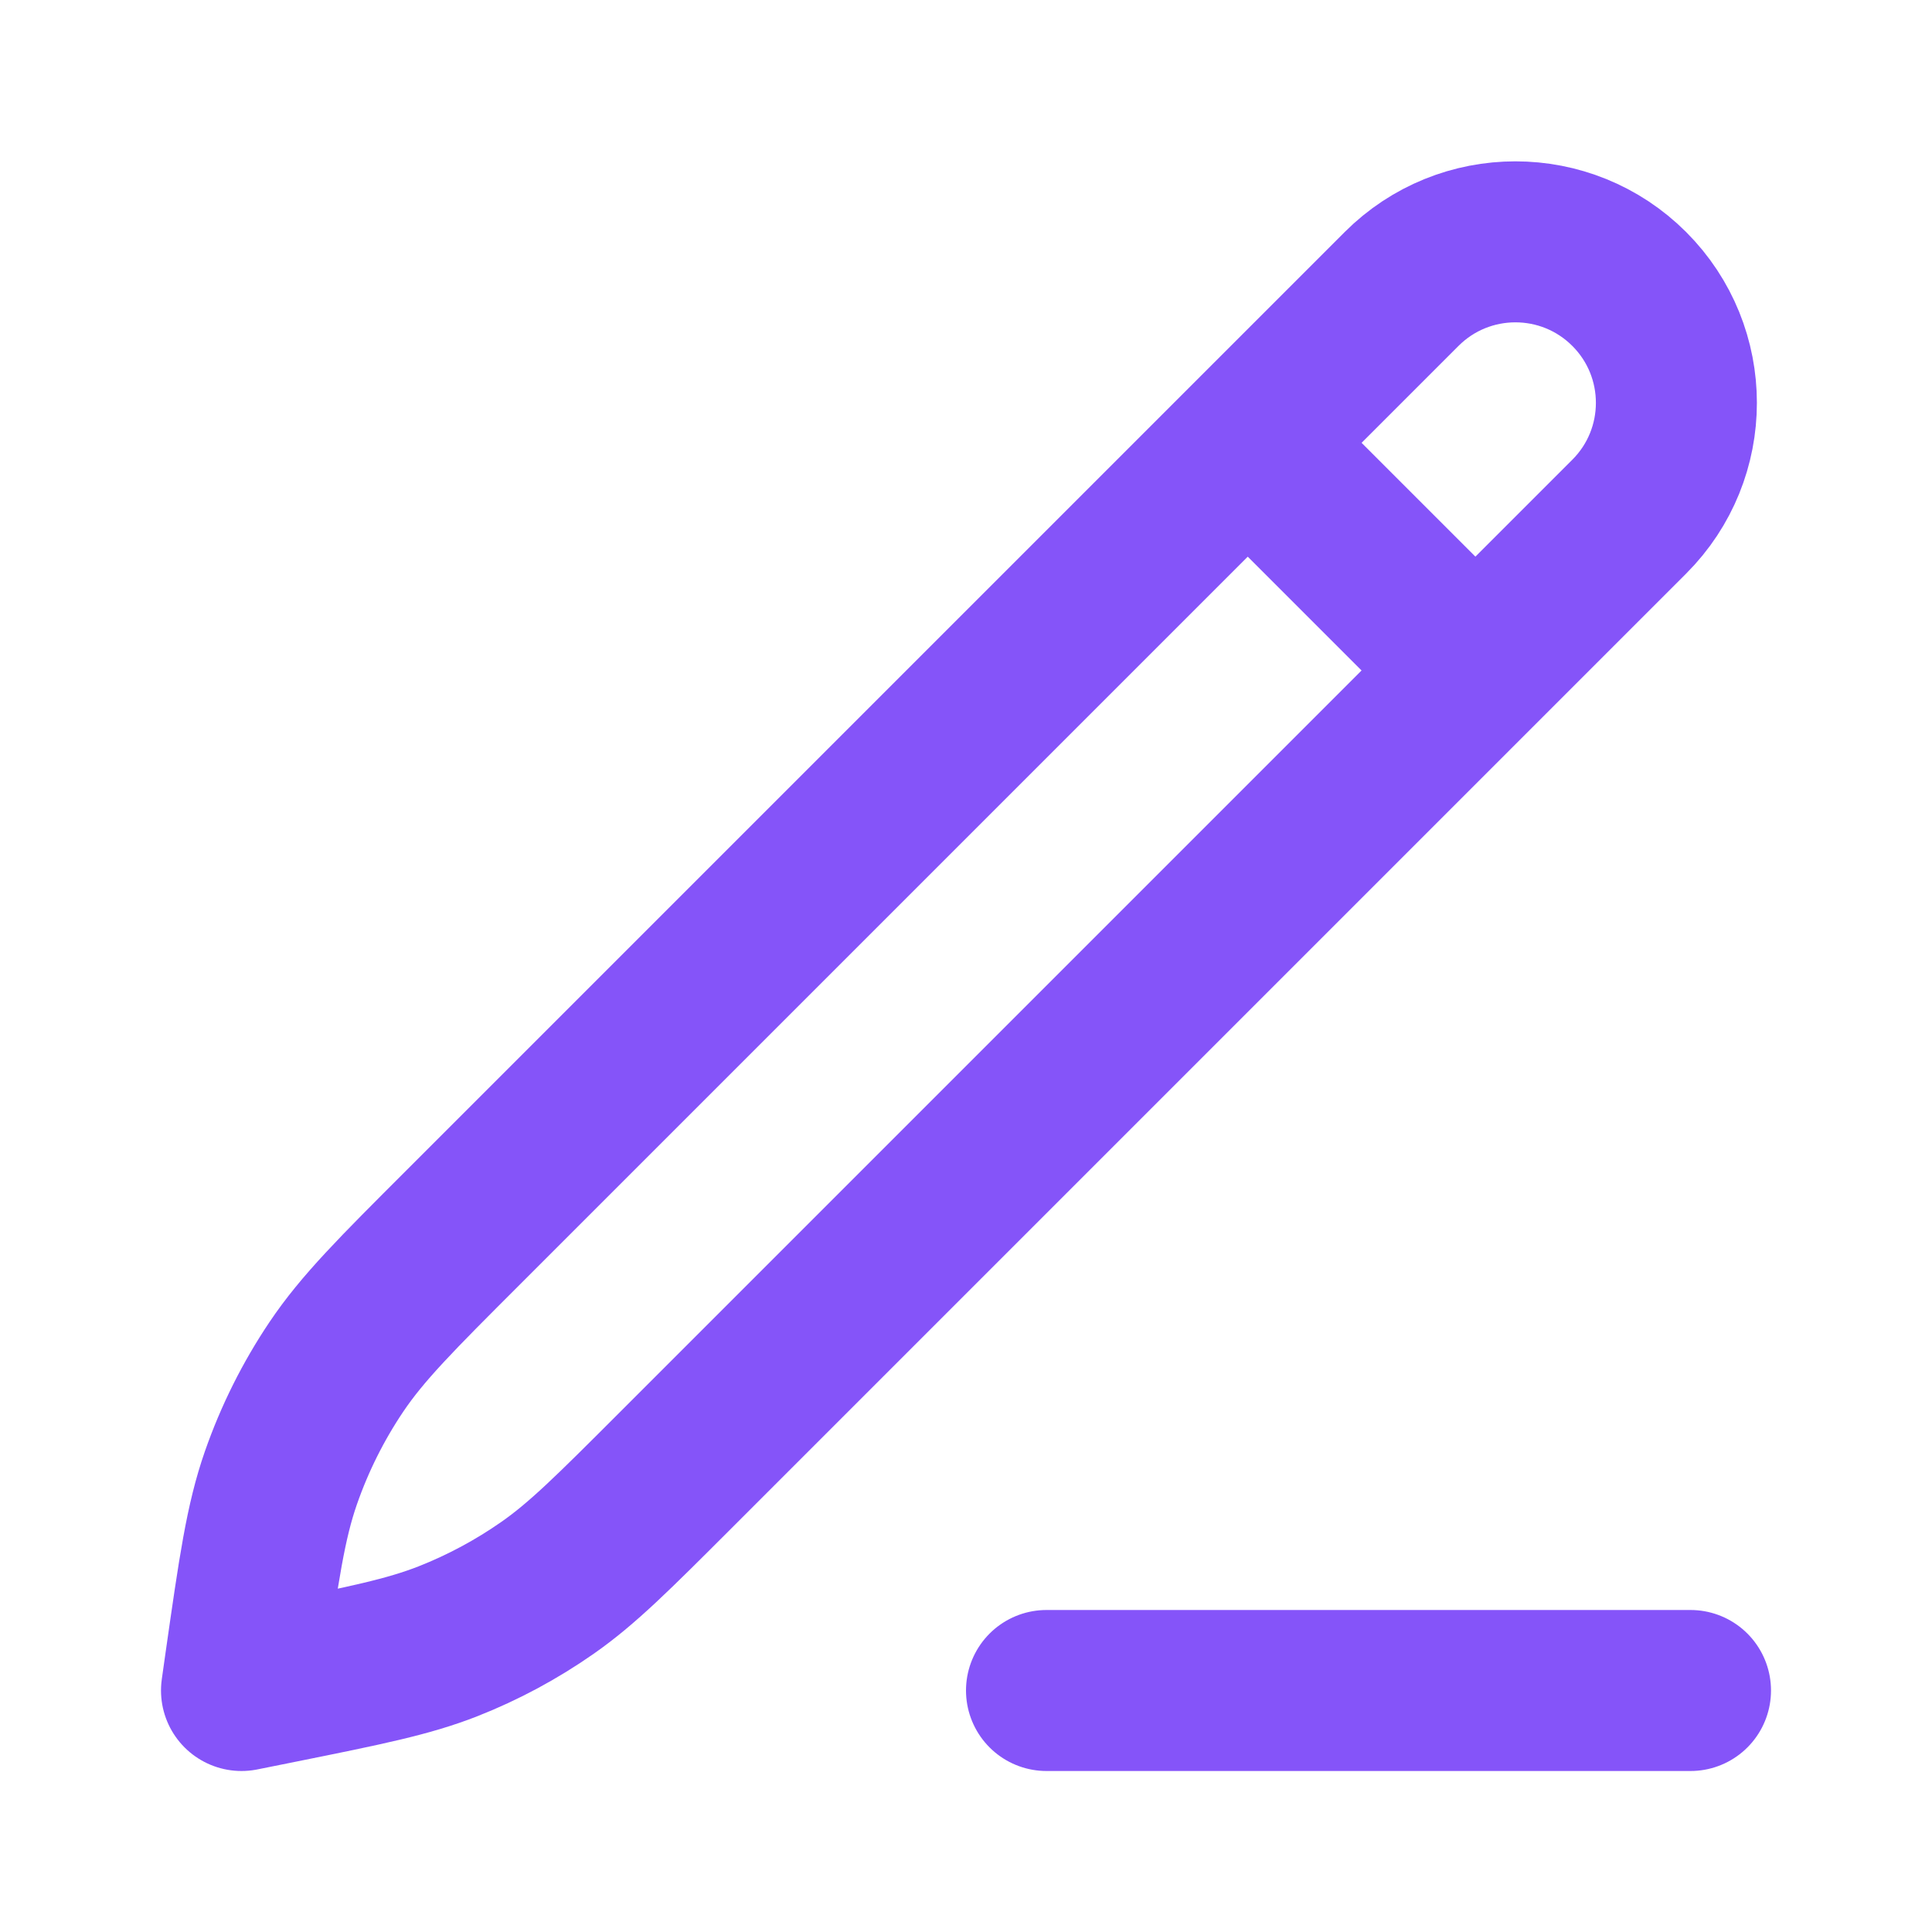
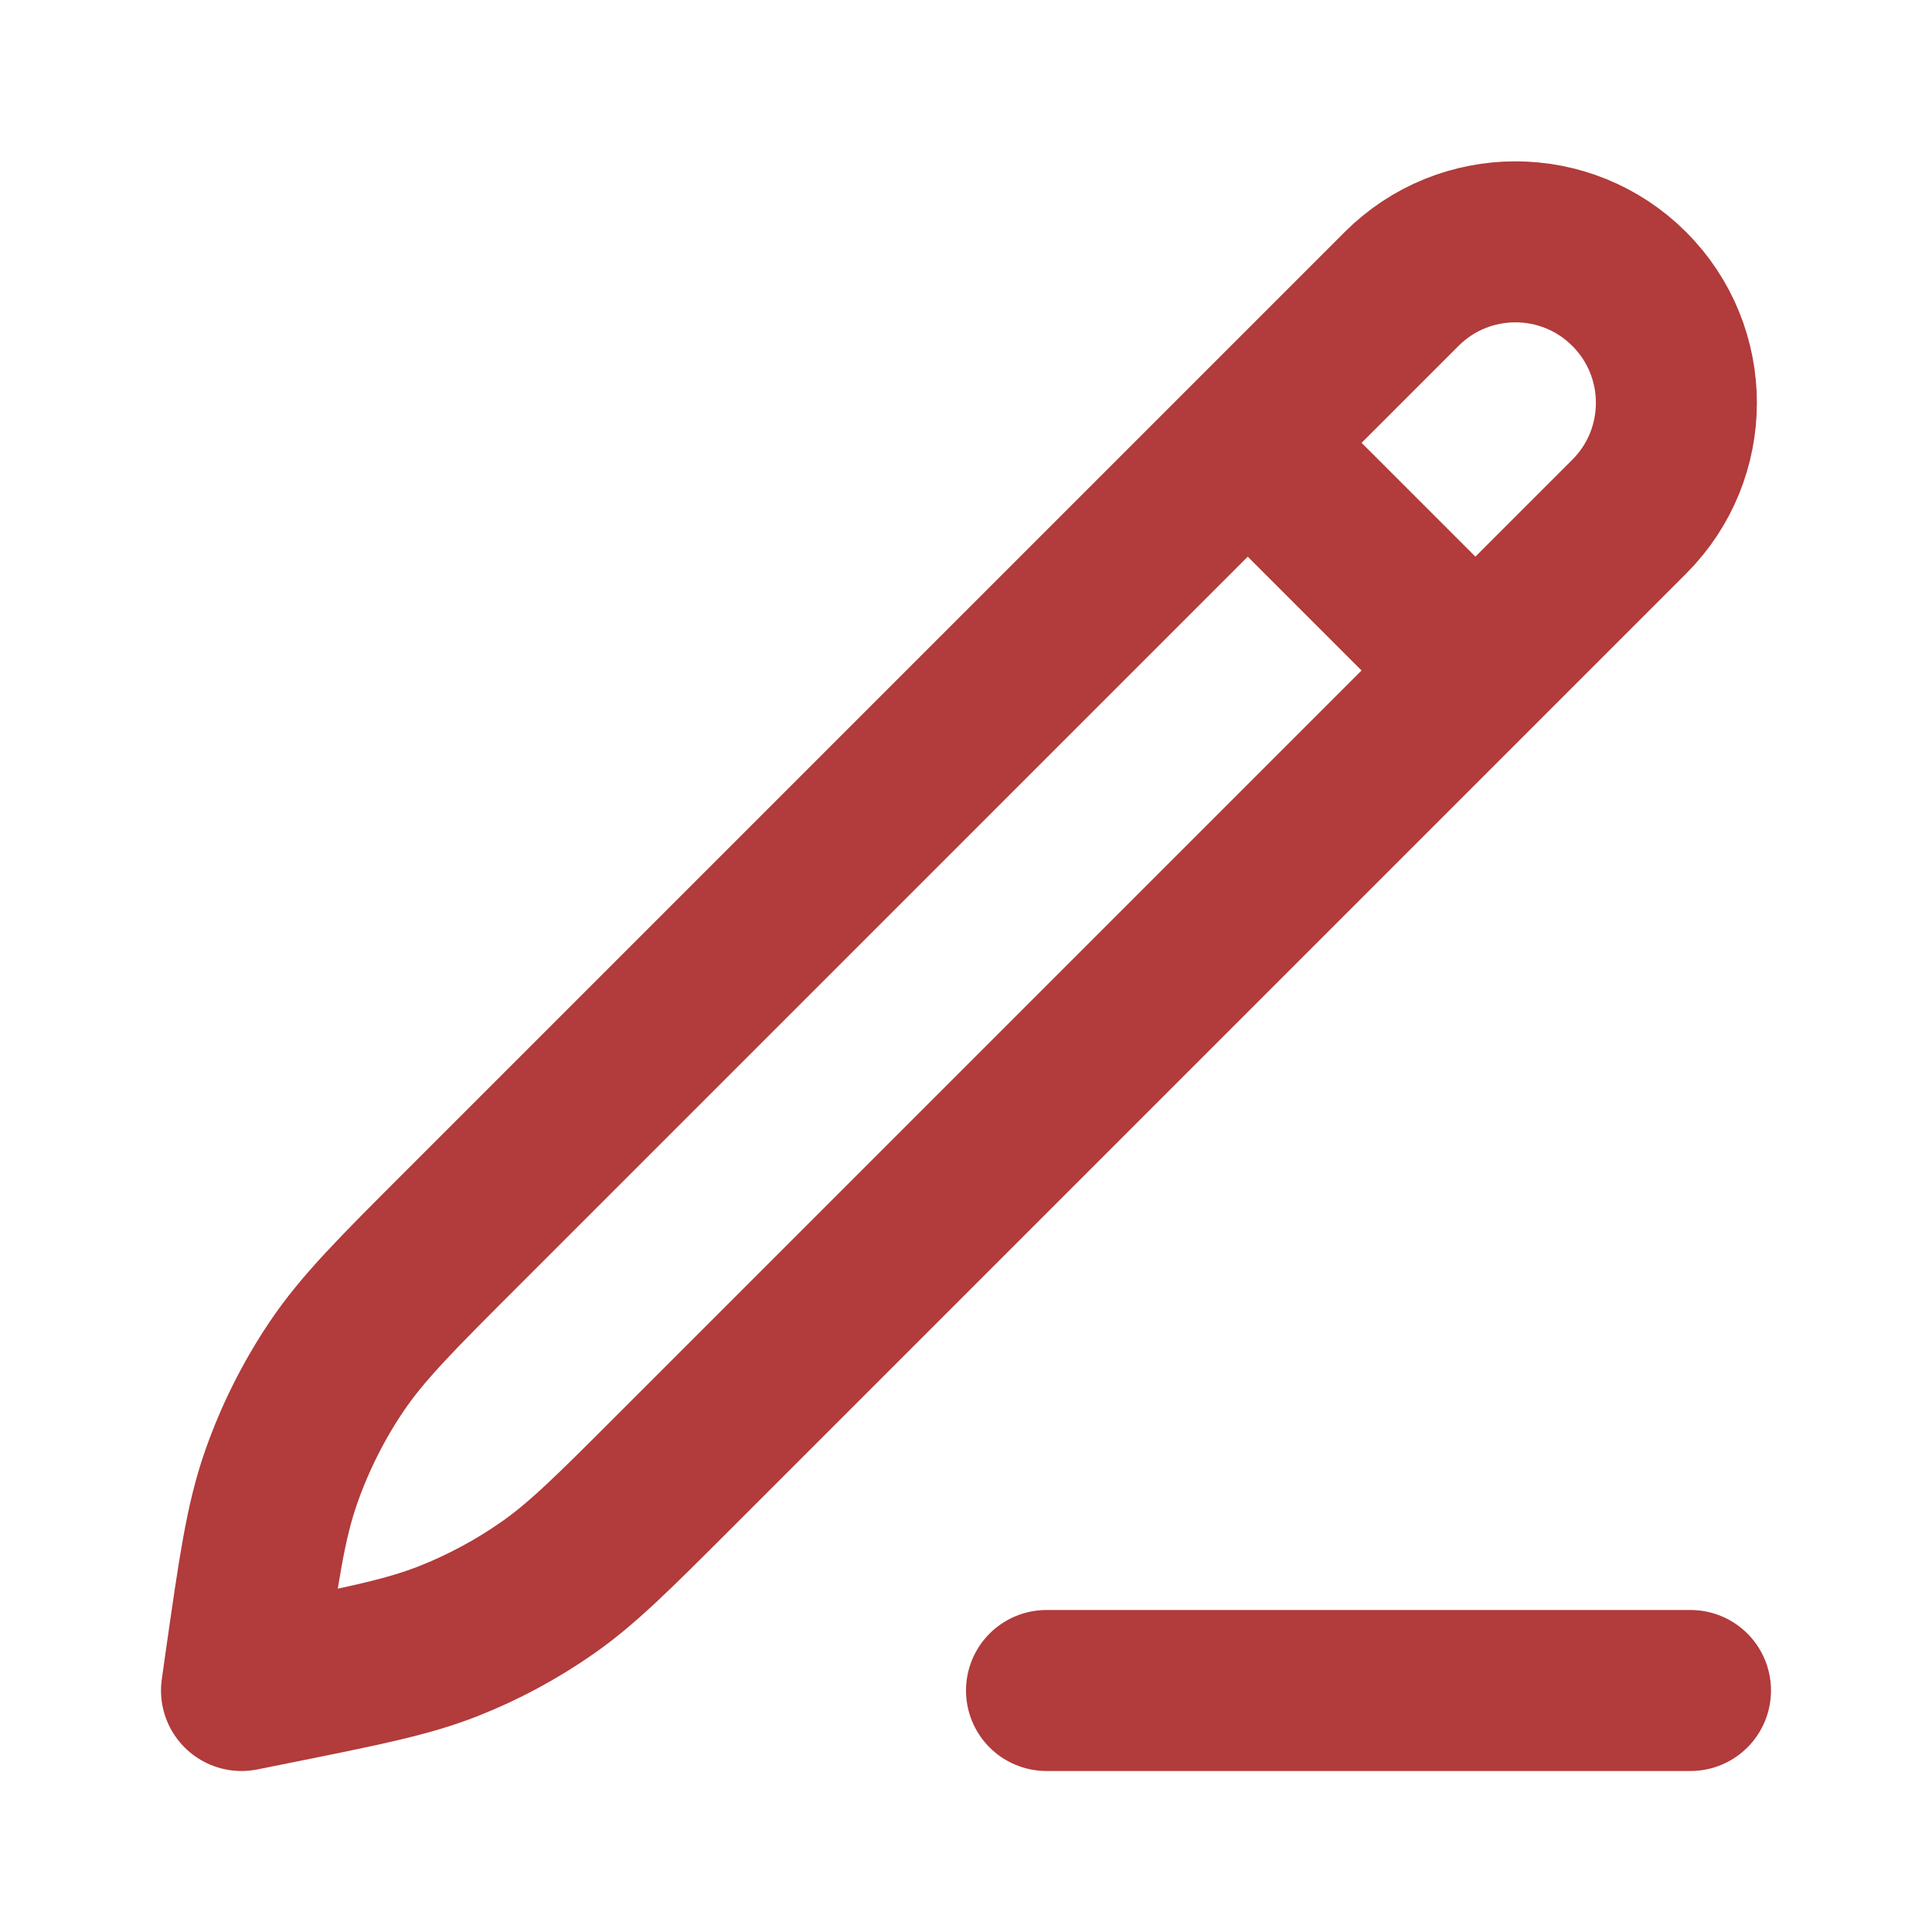
<svg xmlns="http://www.w3.org/2000/svg" width="800px" height="800px" viewBox="0 0 24 24" fill="none">
  <g id="SVGRepo_bgCarrier" stroke-width="0" />
  <g id="SVGRepo_tracerCarrier" stroke-linecap="round" stroke-linejoin="round" />
  <g id="SVGRepo_iconCarrier">
-     <path d="M15.5 5.501L18.328 8.329M13 21H21M3 21L3.047 20.668C3.215 19.493 3.299 18.905 3.49 18.357C3.66 17.87 3.891 17.407 4.179 16.979C4.503 16.497 4.923 16.077 5.763 15.238L17.411 3.59C18.192 2.809 19.458 2.809 20.239 3.59C21.02 4.371 21.02 5.637 20.239 6.418L8.377 18.28C7.616 19.041 7.235 19.422 6.801 19.725C6.416 19.994 6.001 20.217 5.564 20.389C5.072 20.582 4.544 20.689 3.488 20.902L3 21Z" stroke="#8554F9" stroke-width="2" stroke-linecap="round" stroke-linejoin="round" />
+     <path d="M15.5 5.501L18.328 8.329M13 21H21M3 21L3.047 20.668C3.215 19.493 3.299 18.905 3.49 18.357C3.66 17.87 3.891 17.407 4.179 16.979C4.503 16.497 4.923 16.077 5.763 15.238L17.411 3.59C18.192 2.809 19.458 2.809 20.239 3.59C21.02 4.371 21.02 5.637 20.239 6.418L8.377 18.28C7.616 19.041 7.235 19.422 6.801 19.725C6.416 19.994 6.001 20.217 5.564 20.389C5.072 20.582 4.544 20.689 3.488 20.902L3 21Z" stroke="#b23b3b" stroke-width="2" stroke-linecap="round" stroke-linejoin="round" />
  </g>
</svg>
